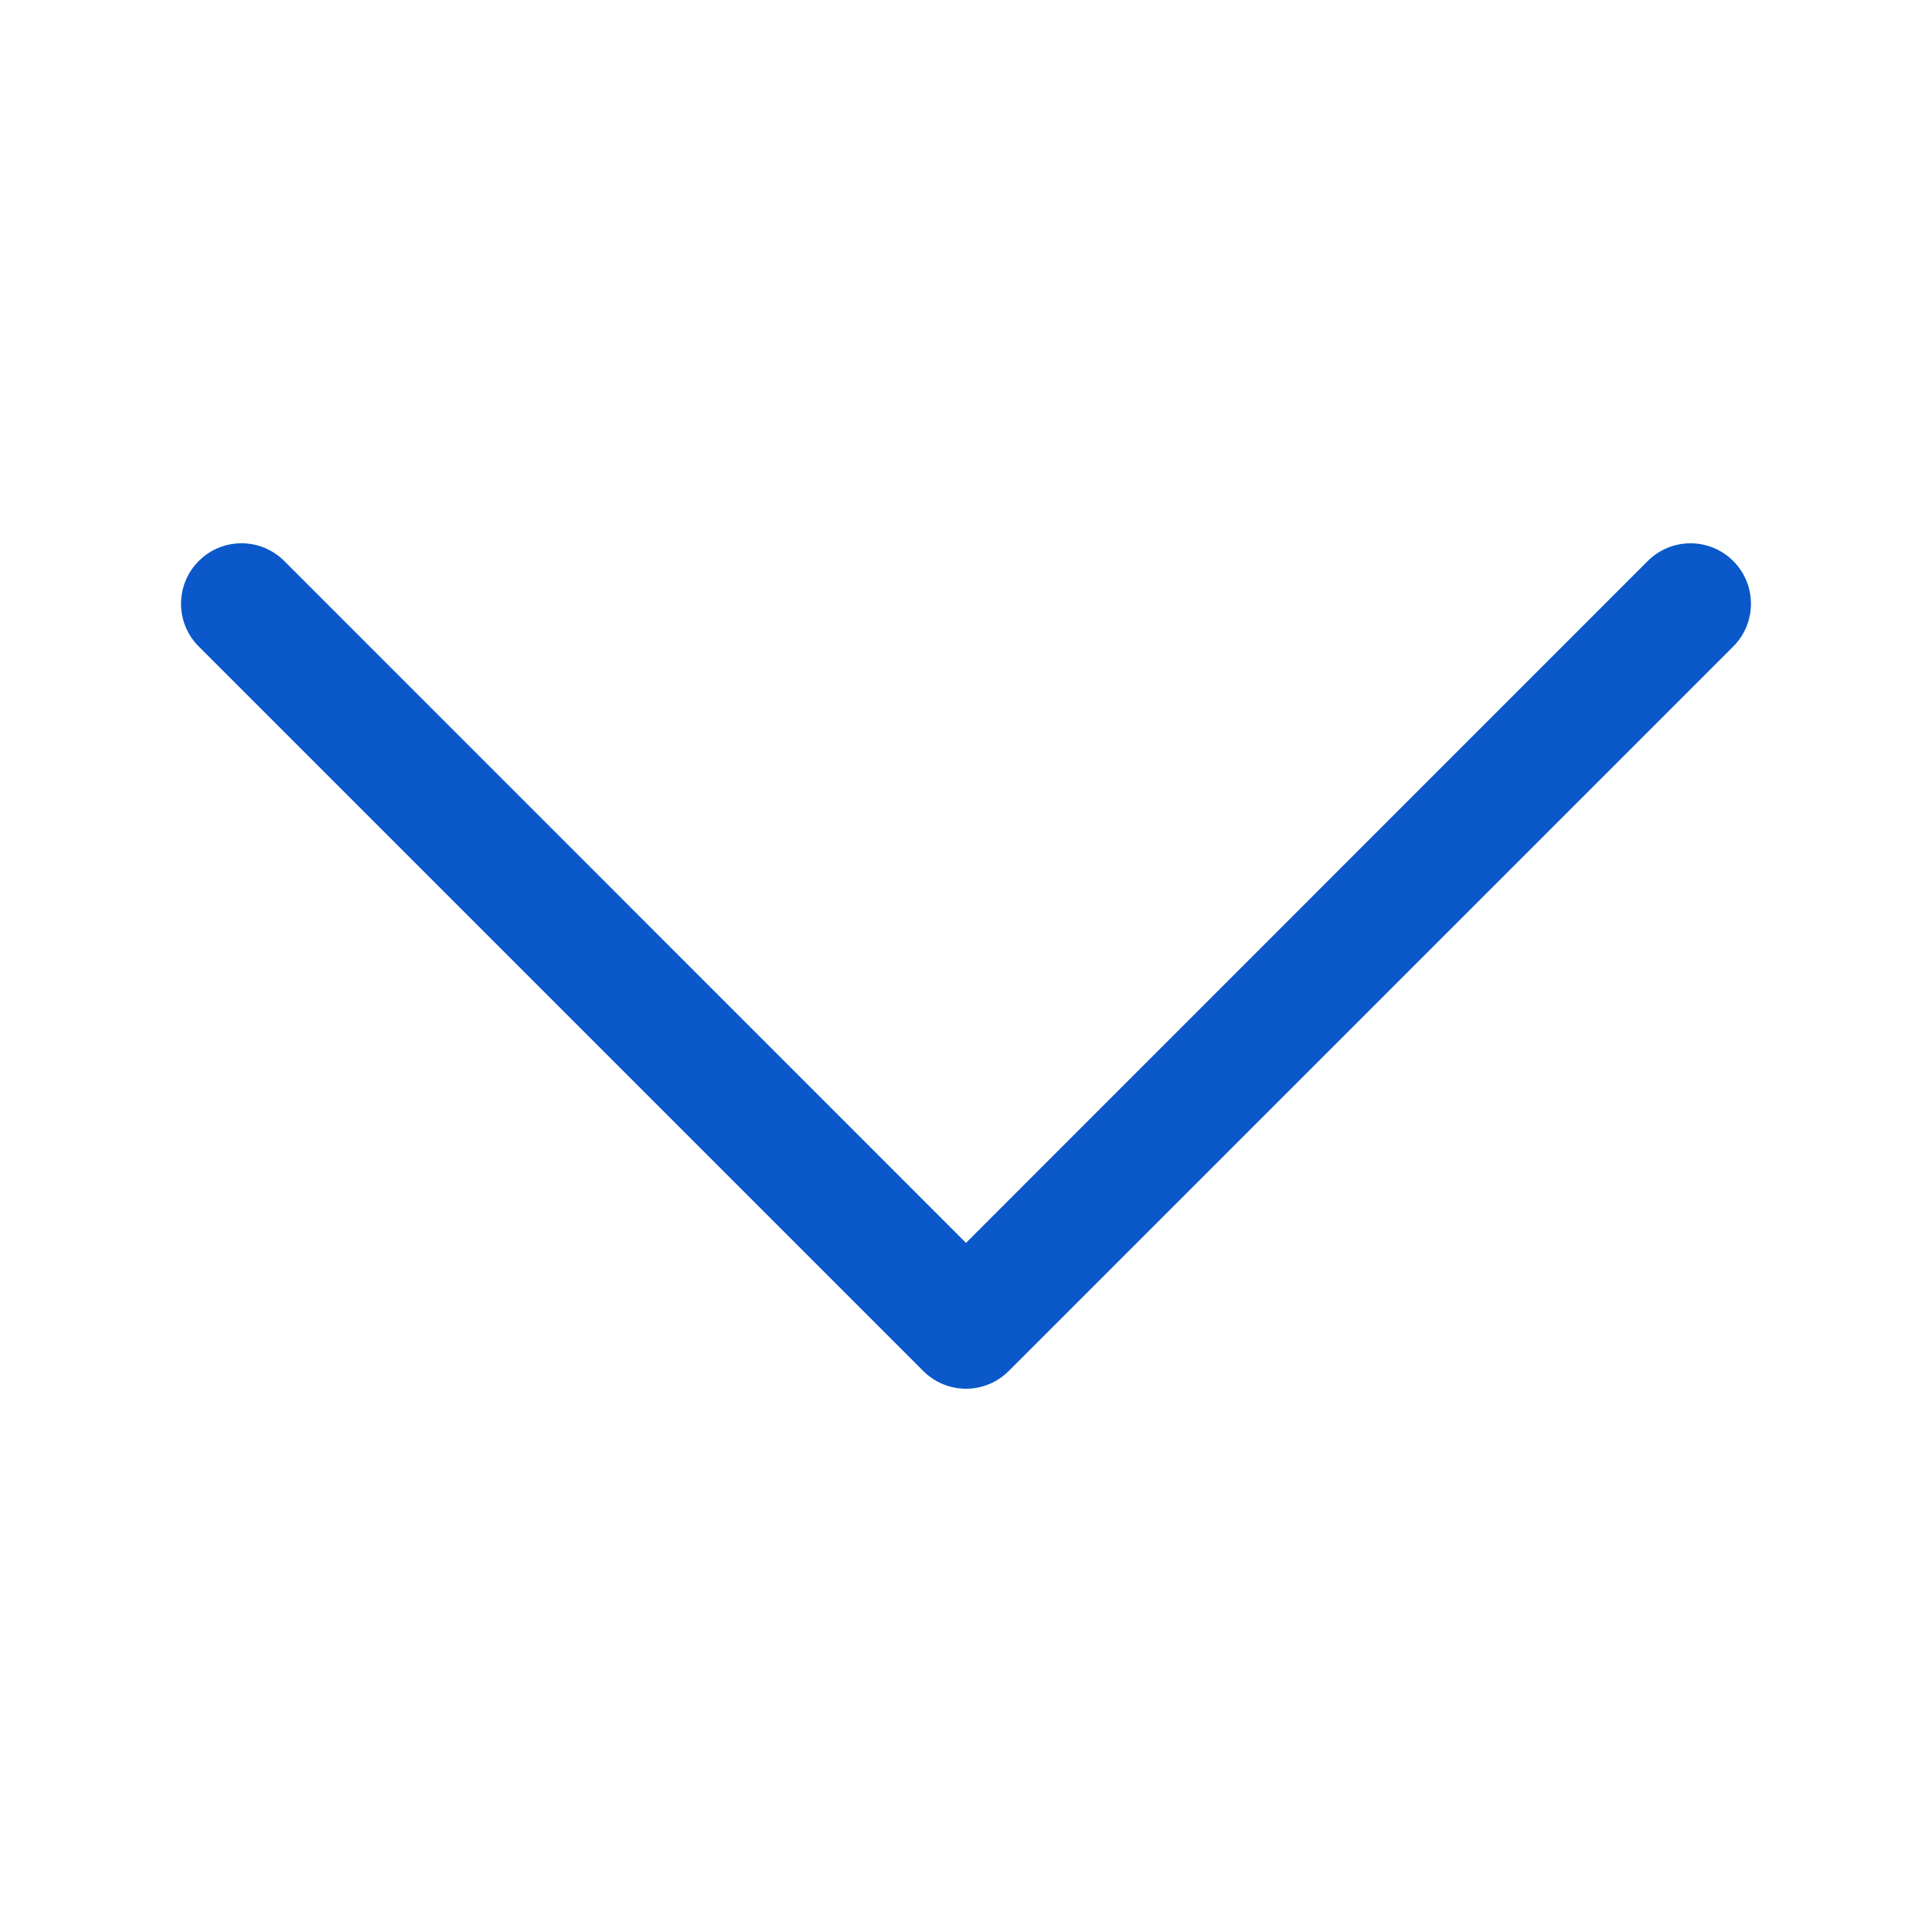
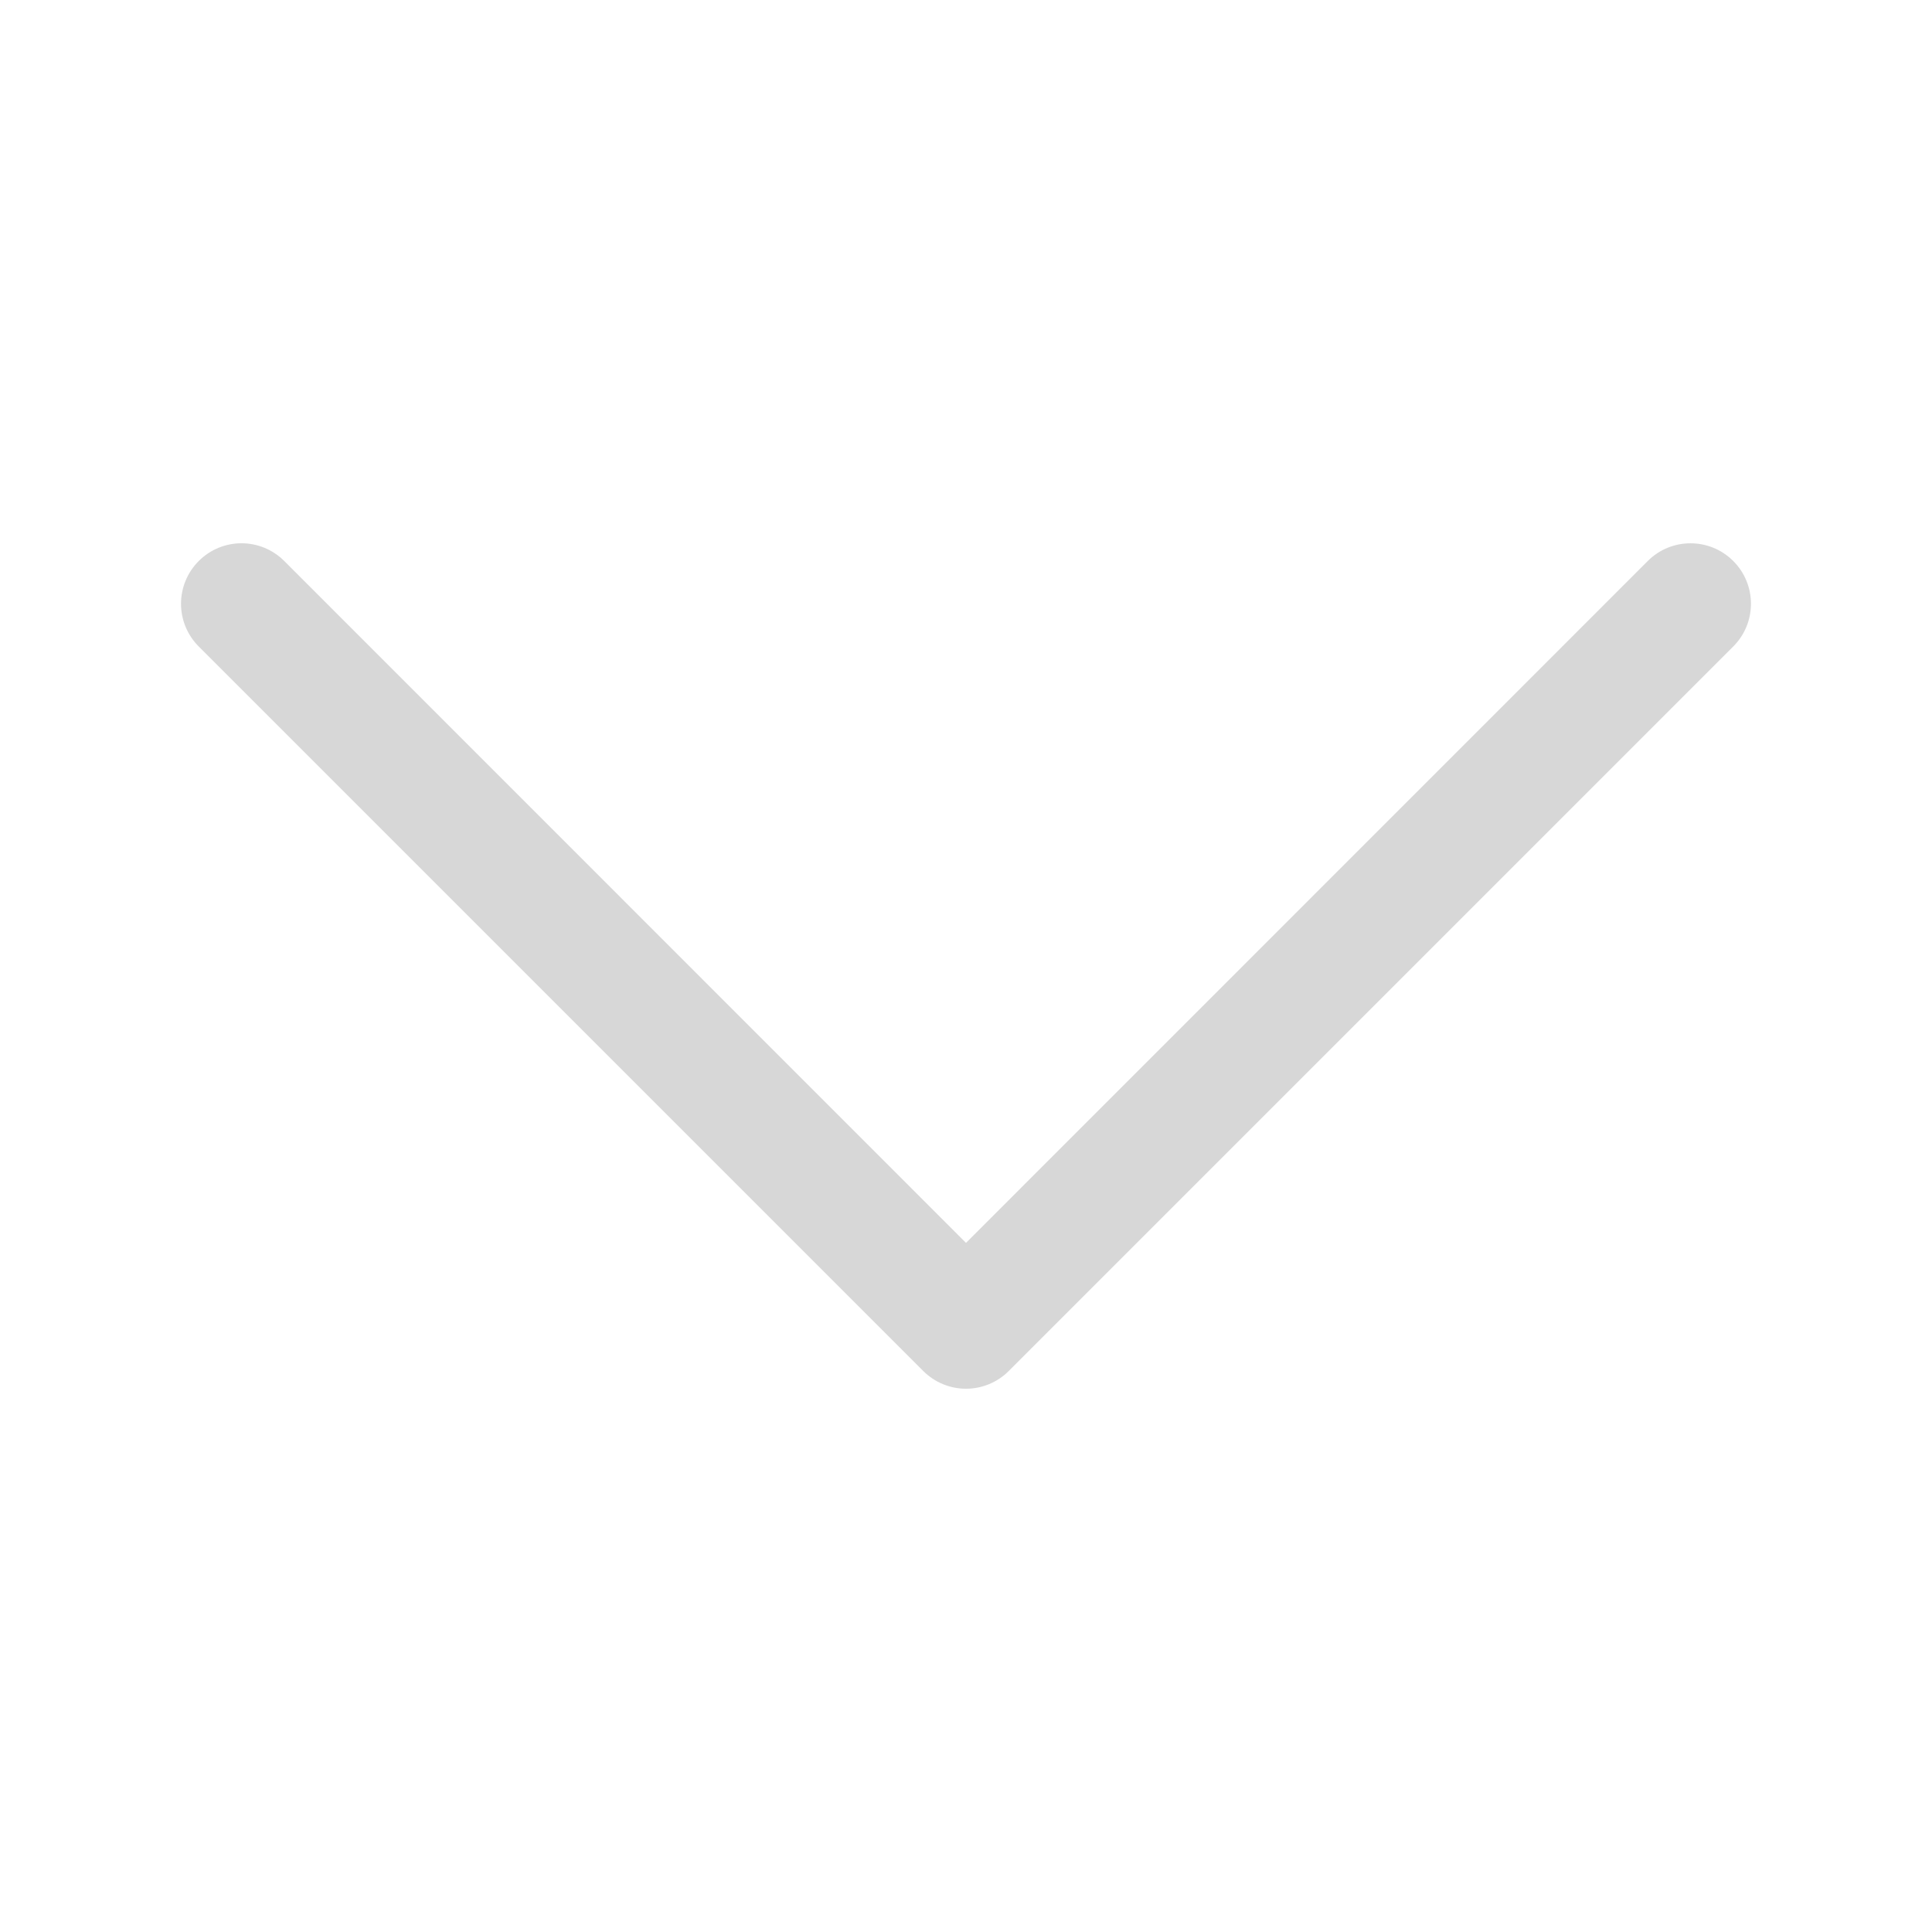
- <svg xmlns="http://www.w3.org/2000/svg" viewBox="0 0 16 16" fill="#0a58ca">
+ <svg xmlns="http://www.w3.org/2000/svg" viewBox="0 0 16 16" fill="#D7D7D7">
  <path fill-rule="evenodd" d="M1.646 4.646a.5.5 0 0 1 .708 0L8 10.293l5.646-5.647a.5.5 0 0 1 .708.708l-6 6a.5.5 0 0 1-.708 0l-6-6a.5.5 0 0 1 0-.708z" />
</svg>
